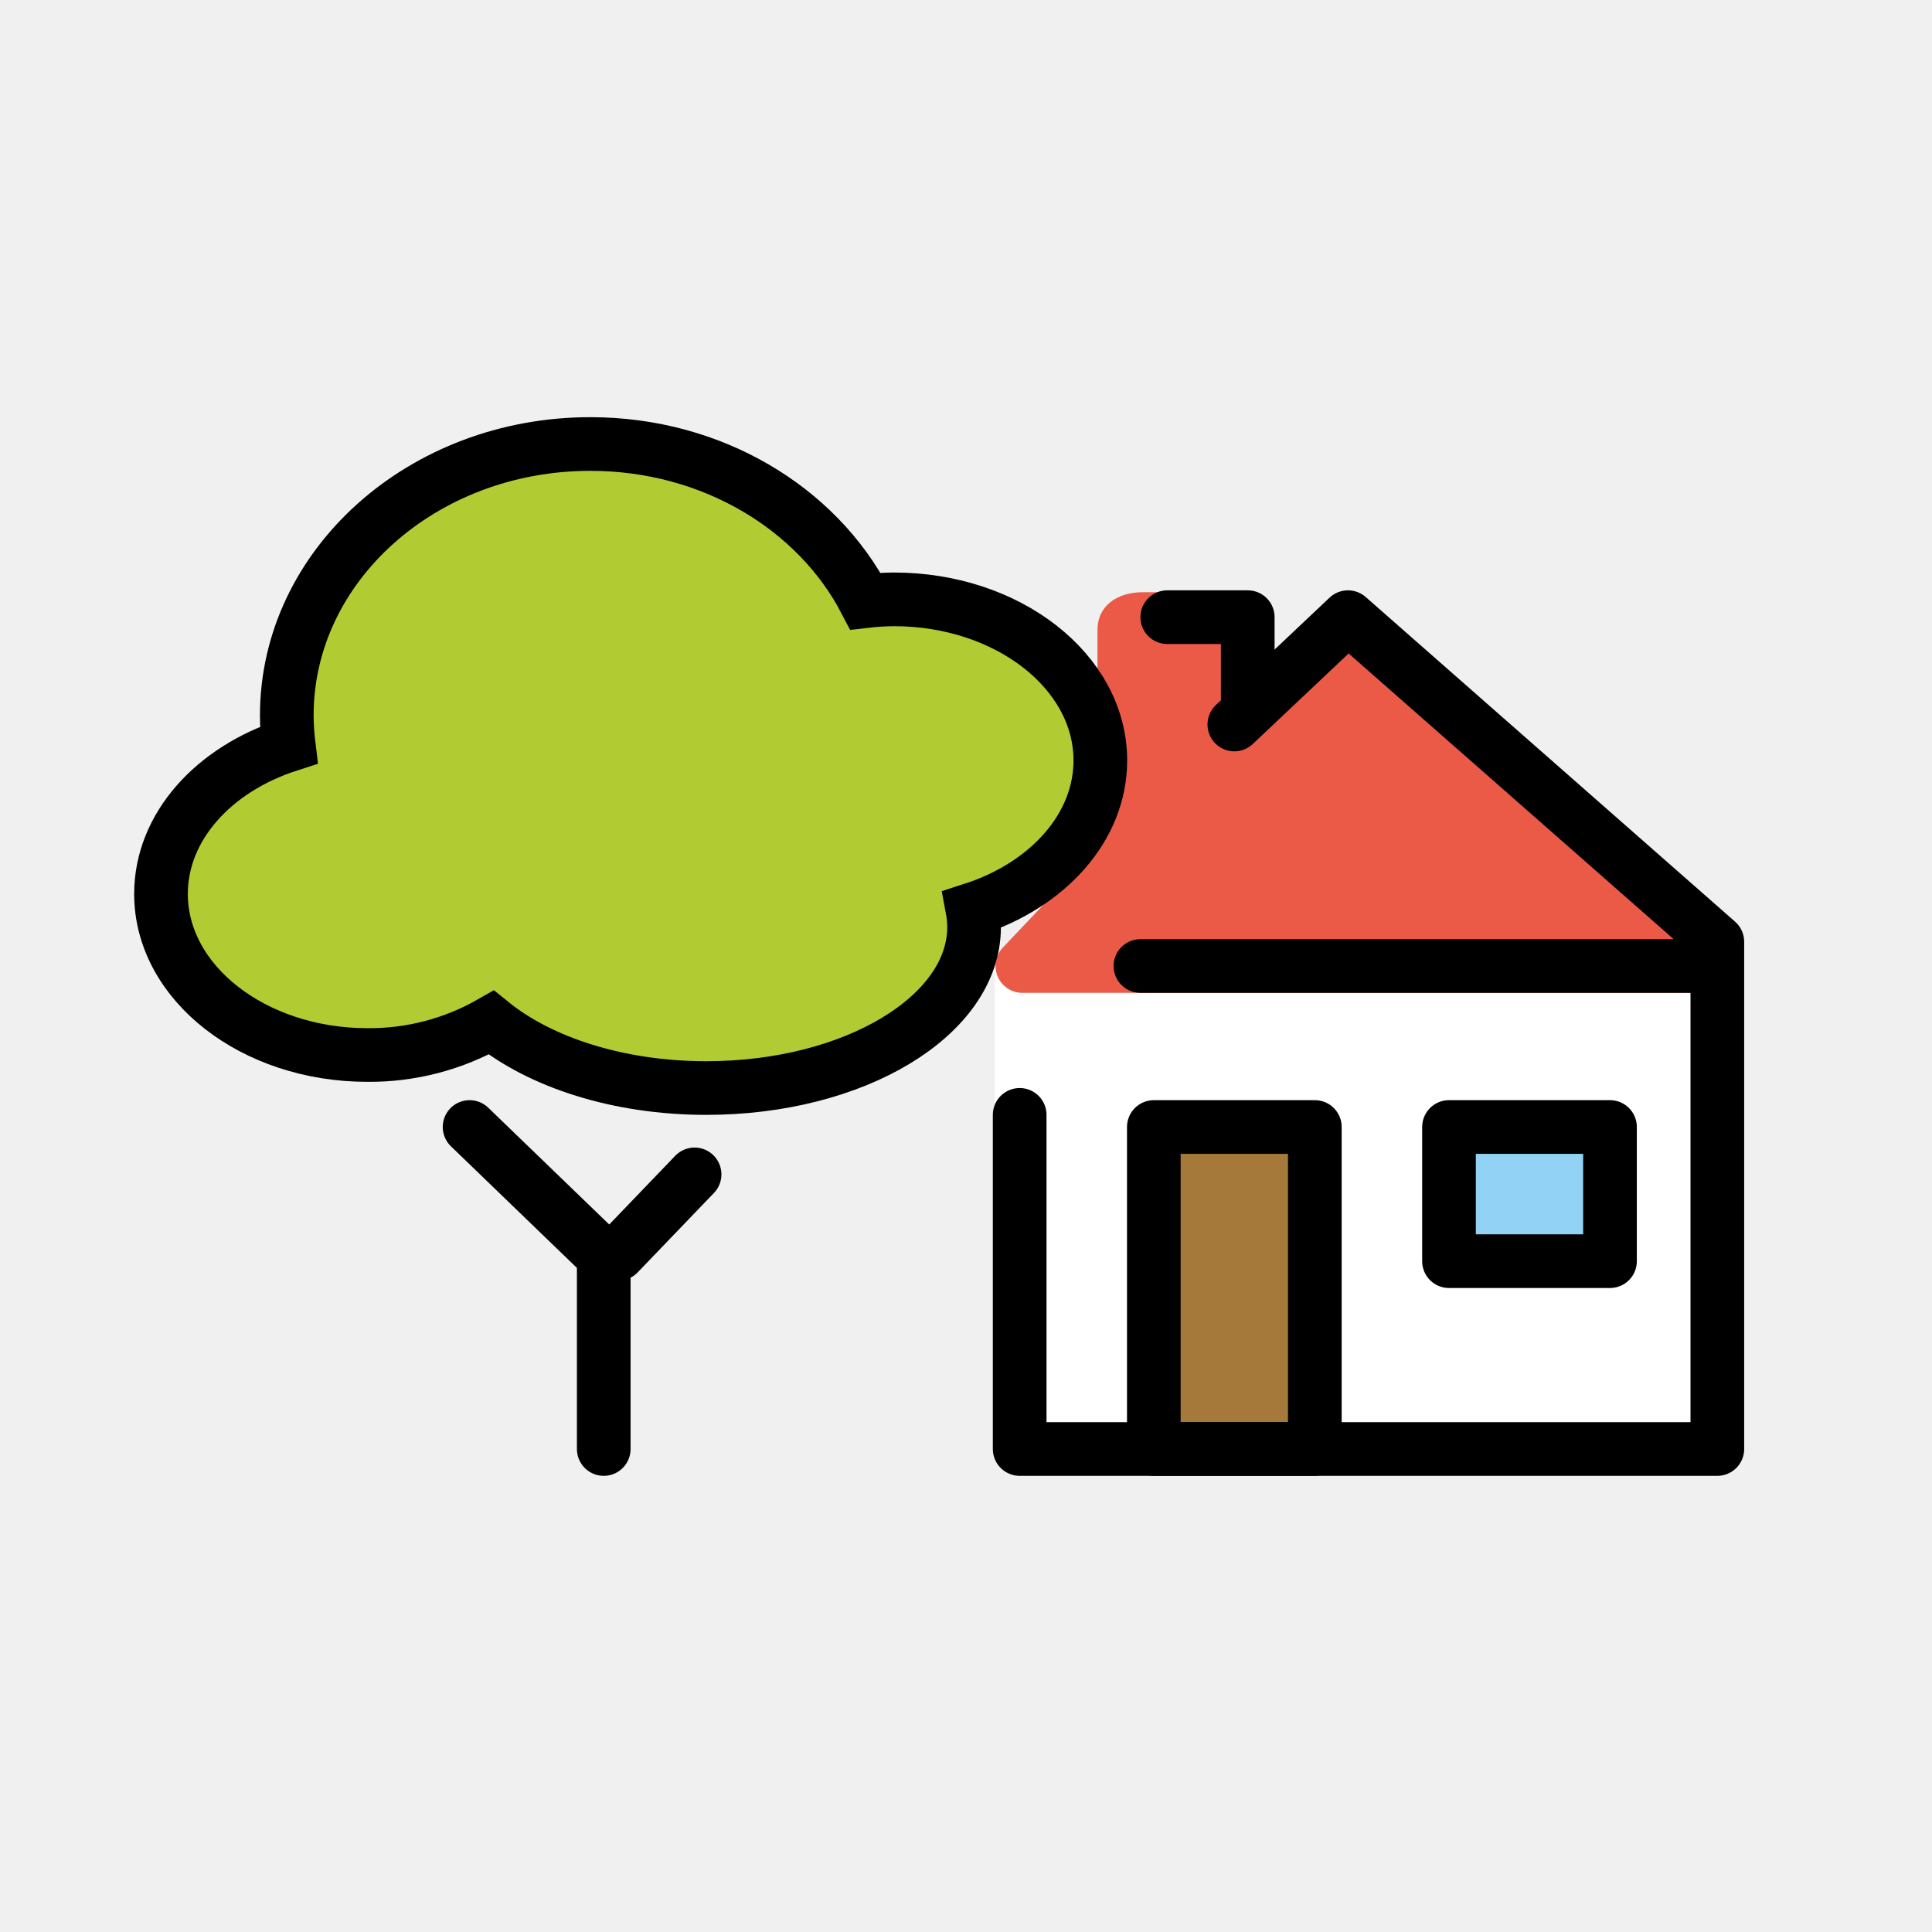
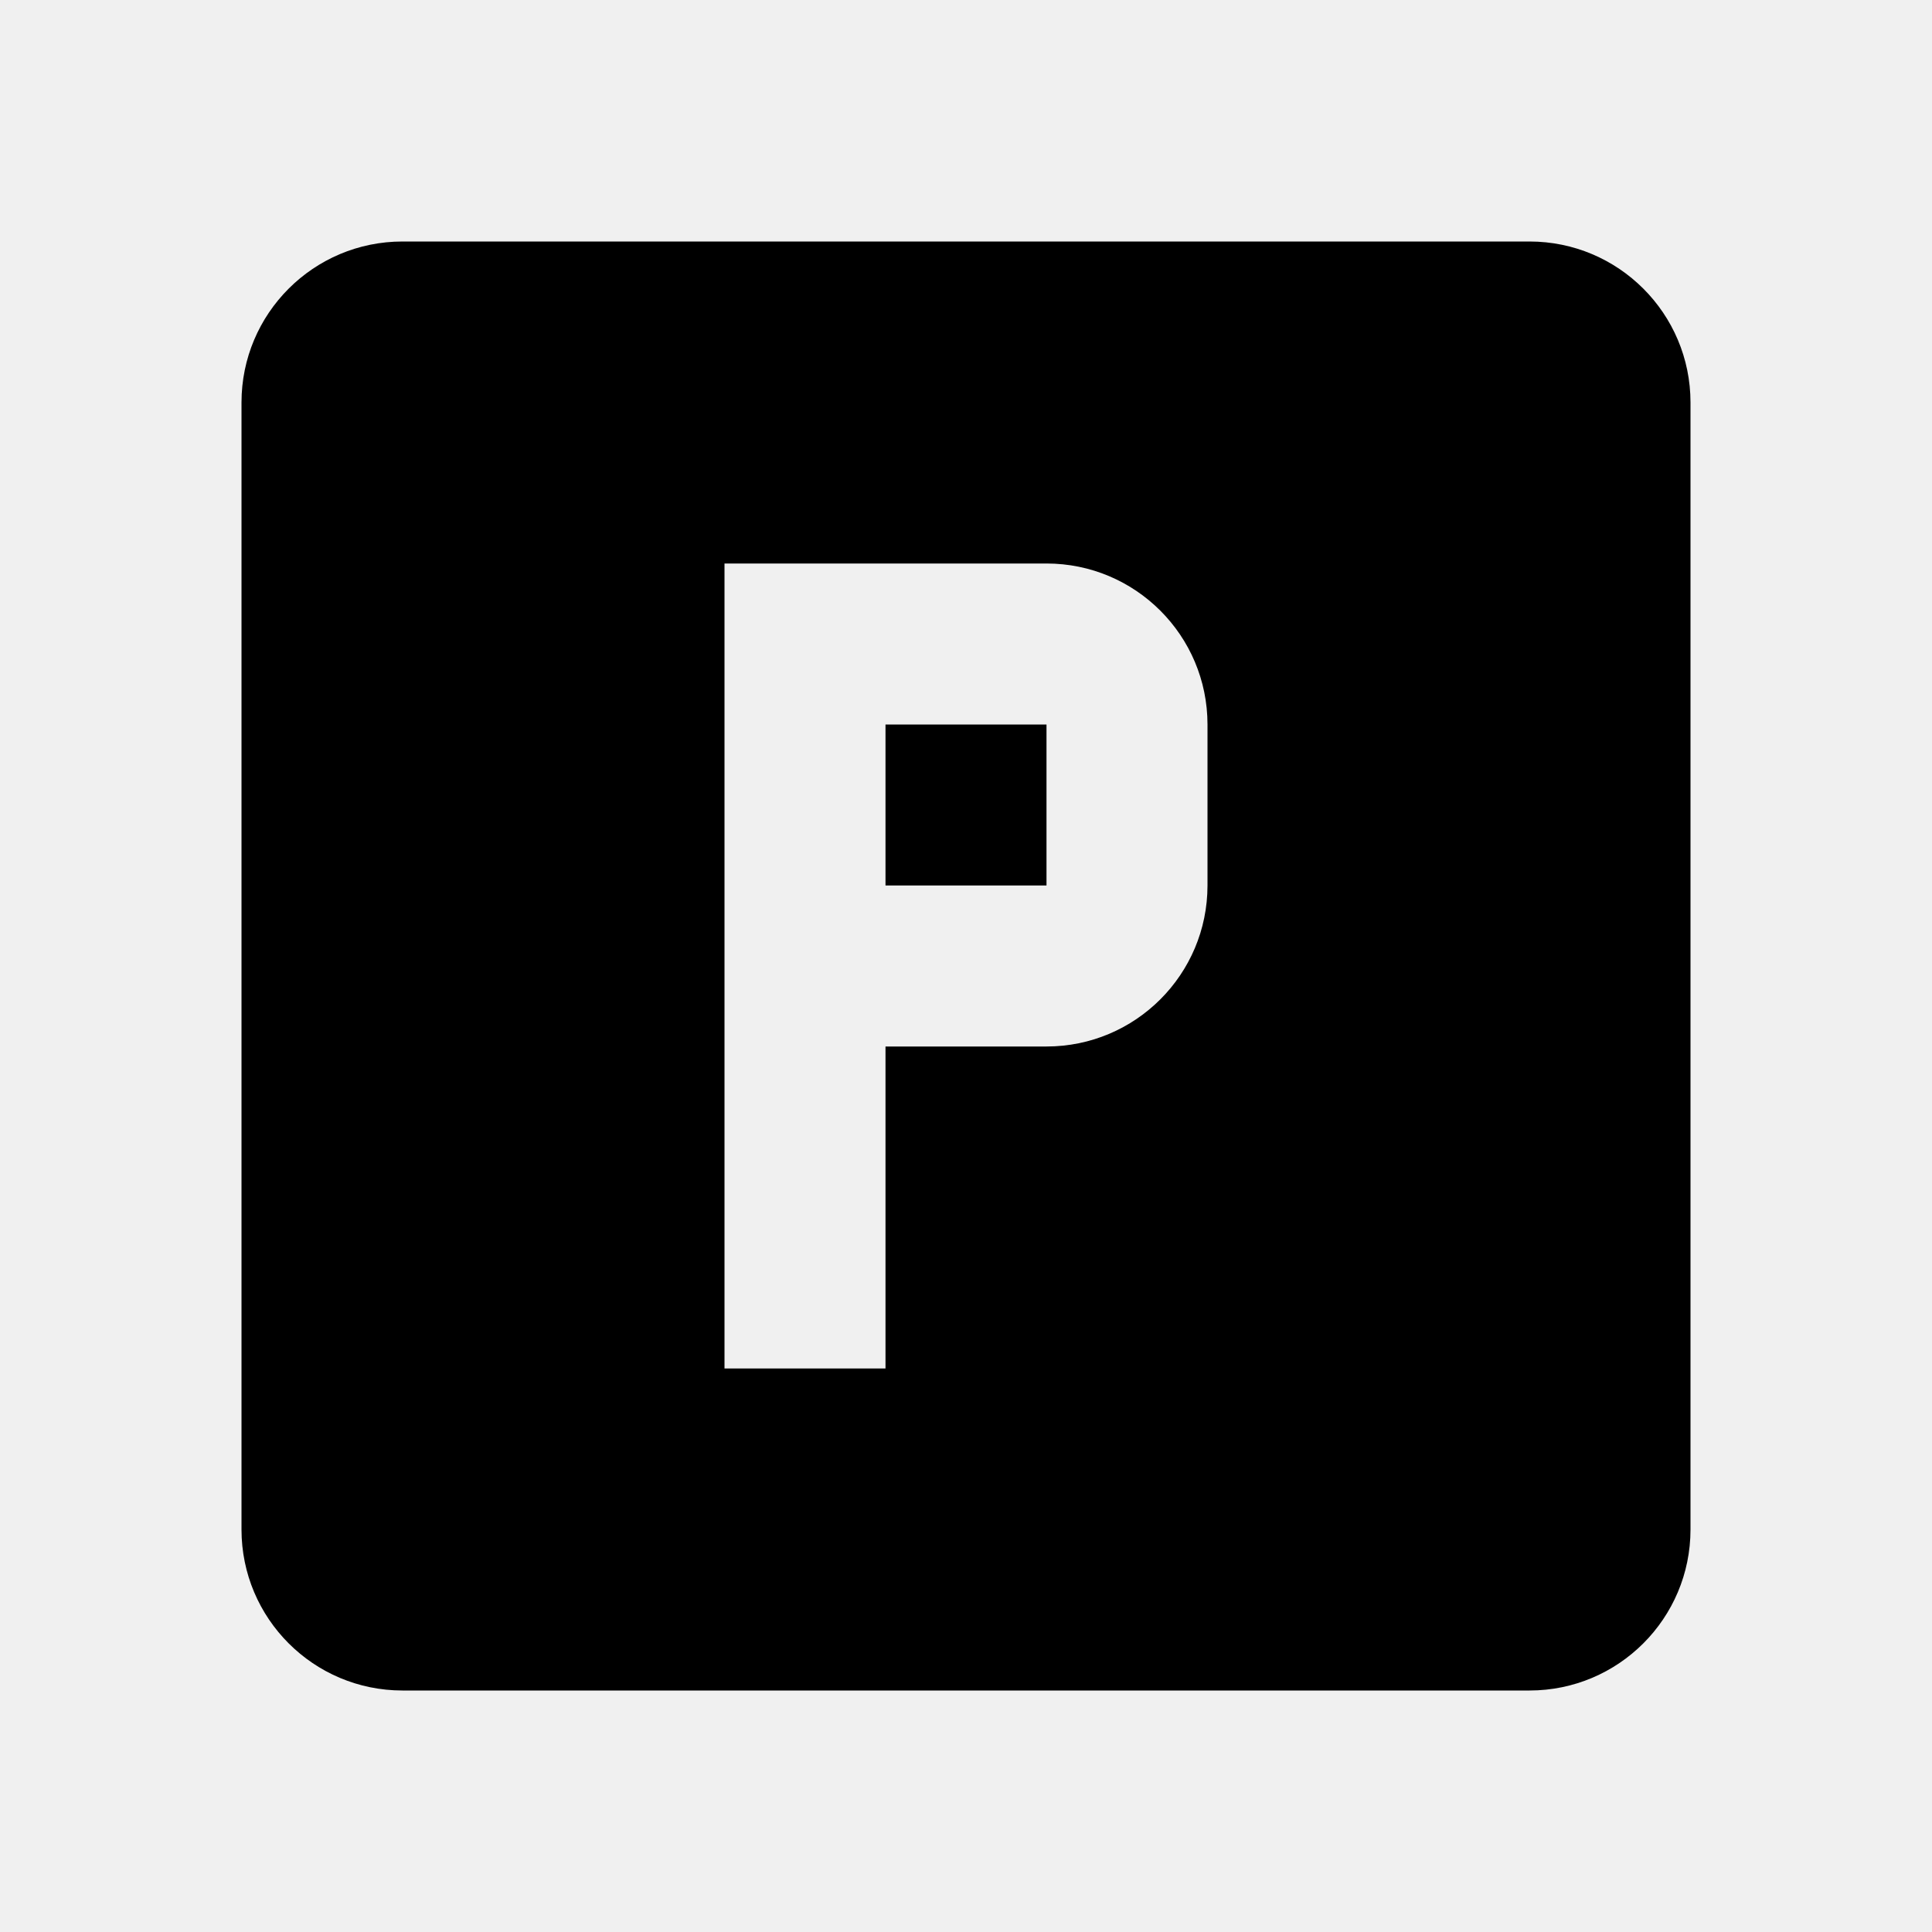
- <svg xmlns="http://www.w3.org/2000/svg" id="emoji" viewBox="0 0 72 72" version="1.1">
-   <g id="color">
-     <rect x="37.075" y="36.053" width="26.884" height="18.114" fill="#FFFFFF" />
-     <polygon fill="#EA5A47" stroke="#EA5A47" stroke-linecap="round" stroke-linejoin="round" stroke-miterlimit="10" stroke-width="2" points="50.235,23.2 38.1,36 63.5,36" />
-     <path fill="#EA5A47" d="M47.3,26l-6.4,6.059v-8.573c0-0.931,0.755-1.416,1.686-1.416h3.028 c0.931,0,1.686,0.485,1.686,1.416C47.3,23.486,47.3,26,47.3,26z" />
-     <rect x="43" y="42" width="6" height="12" fill="#A57939" />
-     <rect x="54" y="42" width="6" height="5" fill="#92D3F5" />
-     <path fill="#B1CC33" d="M41.006,28.339c0-3.312-3.445-6.003-7.694-6.003c-0.355,0.003-0.71,0.025-1.062,0.066 c-1.8-3.455-5.707-5.855-10.25-5.855c-6.248,0-11.312,4.529-11.312,10.114c0.001,0.369,0.025,0.738,0.07,1.104 C7.966,28.666,6,30.81,6,33.314c0,3.312,3.445,6.003,7.694,6.003c1.615,0.014,3.206-0.402,4.614-1.207 c1.818,1.477,4.726,2.438,8.015,2.438c5.511,0,9.978-2.688,9.978-6.003c-0.001-0.219-0.021-0.438-0.061-0.653 C39.036,32.99,41.006,30.845,41.006,28.339z" />
-   </g>
-   <g id="hair" />
-   <g id="skin" />
-   <g id="skin-shadow" />
-   <g id="line">
-     <polyline fill="none" stroke="#000000" stroke-linecap="round" stroke-linejoin="round" stroke-miterlimit="10" stroke-width="2" points="46,27 50.235,23 64,35.098 64,54 38,54 38,41.548" />
-     <rect x="43" y="42" width="6" height="12" fill="none" stroke="#000000" stroke-linecap="round" stroke-linejoin="round" stroke-miterlimit="10" stroke-width="2" />
-     <rect x="54" y="42" width="6" height="5" fill="none" stroke="#000000" stroke-linecap="round" stroke-linejoin="round" stroke-miterlimit="10" stroke-width="2" />
-     <polyline fill="none" stroke="#000000" stroke-linecap="round" stroke-linejoin="round" stroke-miterlimit="10" stroke-width="2" points="43.5,23 46.5,23 46.5,26" />
-     <path fill="none" stroke="#000000" stroke-miterlimit="10" stroke-width="2" d="M31.245,39.34" />
-     <polyline fill="none" stroke="#000000" stroke-linecap="round" stroke-linejoin="round" stroke-width="2" points="22.5,54 22.5,46.827 17.5,42" />
-     <line x1="23.041" x2="25.885" y1="46.727" y2="43.766" fill="none" stroke="#000000" stroke-linecap="round" stroke-linejoin="round" stroke-width="2" />
-     <path fill="none" stroke="#000000" stroke-linecap="round" stroke-miterlimit="10" stroke-width="2" d="M41.006,28.339 c0-3.312-3.445-6.003-7.694-6.003c-0.355,0.003-0.71,0.025-1.062,0.066c-1.8-3.455-5.707-5.855-10.25-5.855 c-6.248,0-11.312,4.529-11.312,10.114c0.001,0.369,0.025,0.738,0.07,1.104C7.966,28.666,6,30.81,6,33.314 c0,3.312,3.445,6.003,7.694,6.003c1.615,0.014,3.206-0.402,4.614-1.207c1.818,1.477,4.726,2.438,8.015,2.438 c5.511,0,9.978-2.688,9.978-6.003c-0.001-0.219-0.021-0.438-0.061-0.653 C39.036,32.99,41.006,30.845,41.006,28.339z" />
-     <line x1="63.5" x2="42.5" y1="36" y2="36" fill="none" stroke="#000000" stroke-linecap="round" stroke-linejoin="round" stroke-miterlimit="10" stroke-width="2" />
-   </g>
+ <svg xmlns="http://www.w3.org/2000/svg" version="1.1" id="mdi-alpha-p-box" width="24" height="24" viewBox="0 0 24 24">
+   <path d="M9,7V17H11V13H13A2,2 0 0,0 15,11V9A2,2 0 0,0 13,7H9M11,9H13V11H11V9M5,3H19A2,2 0 0,1 21,5V19A2,2 0 0,1 19,21H5A2,2 0 0,1 3,19V5A2,2 0 0,1 5,3Z" />
</svg>
